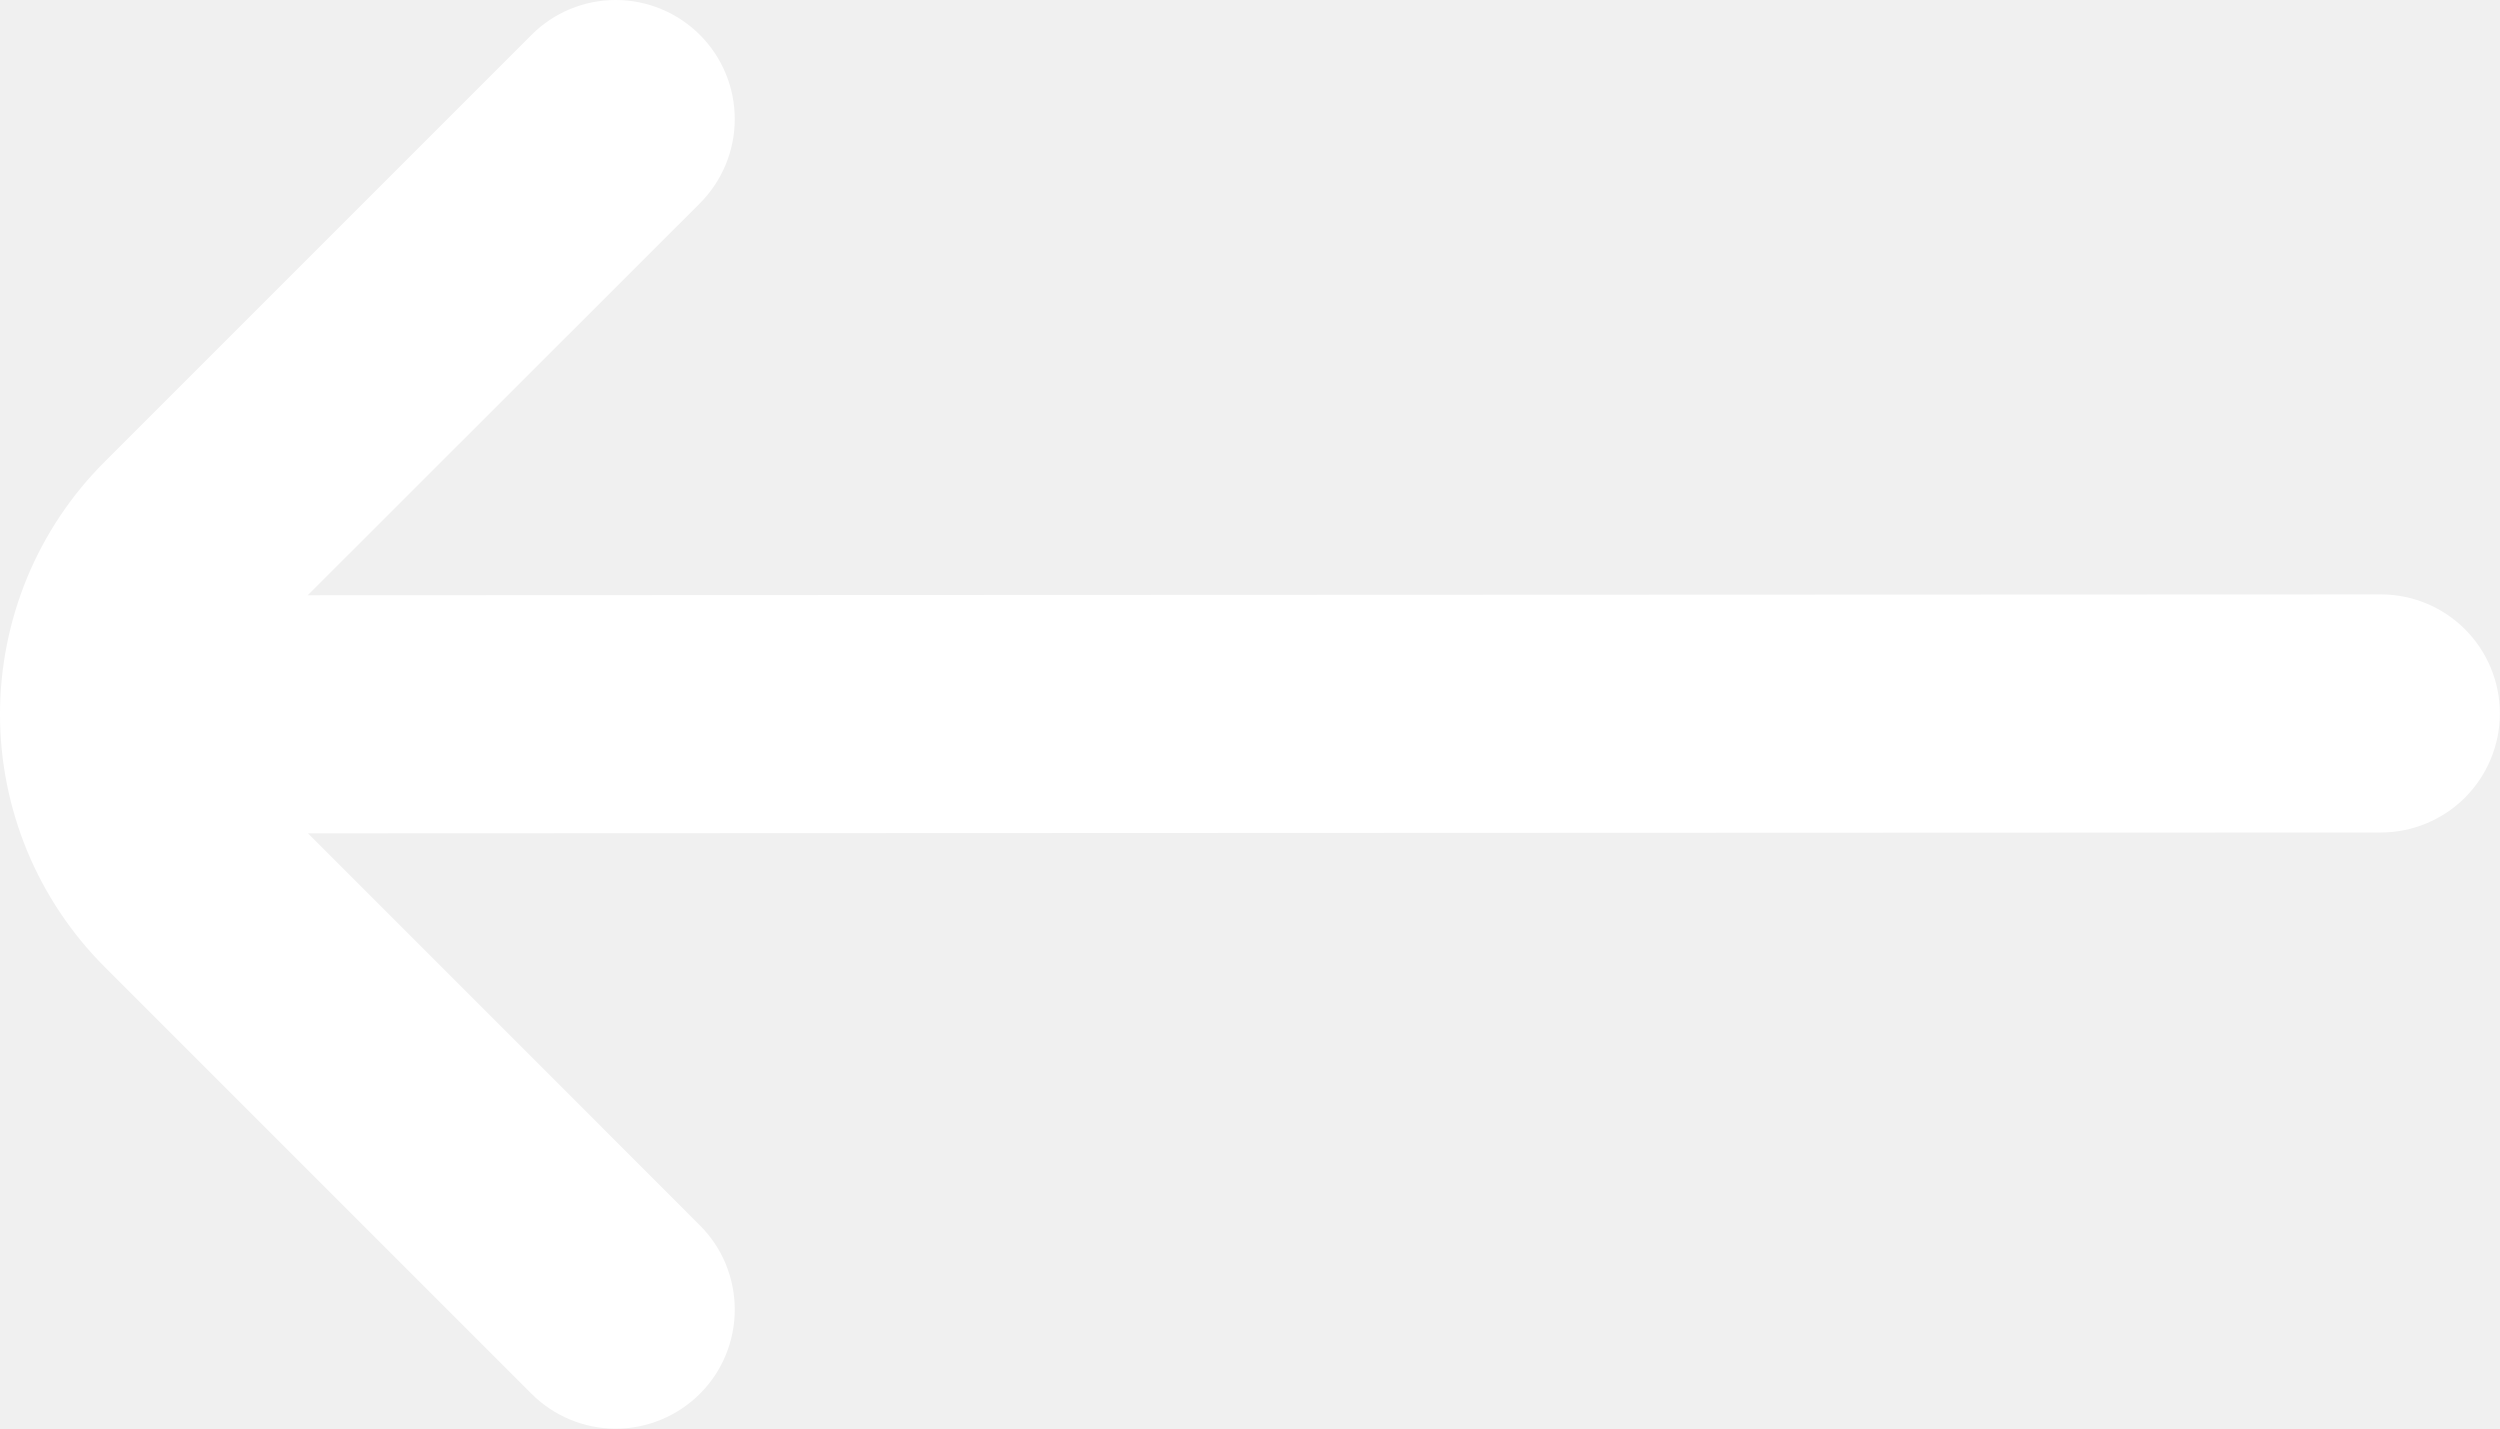
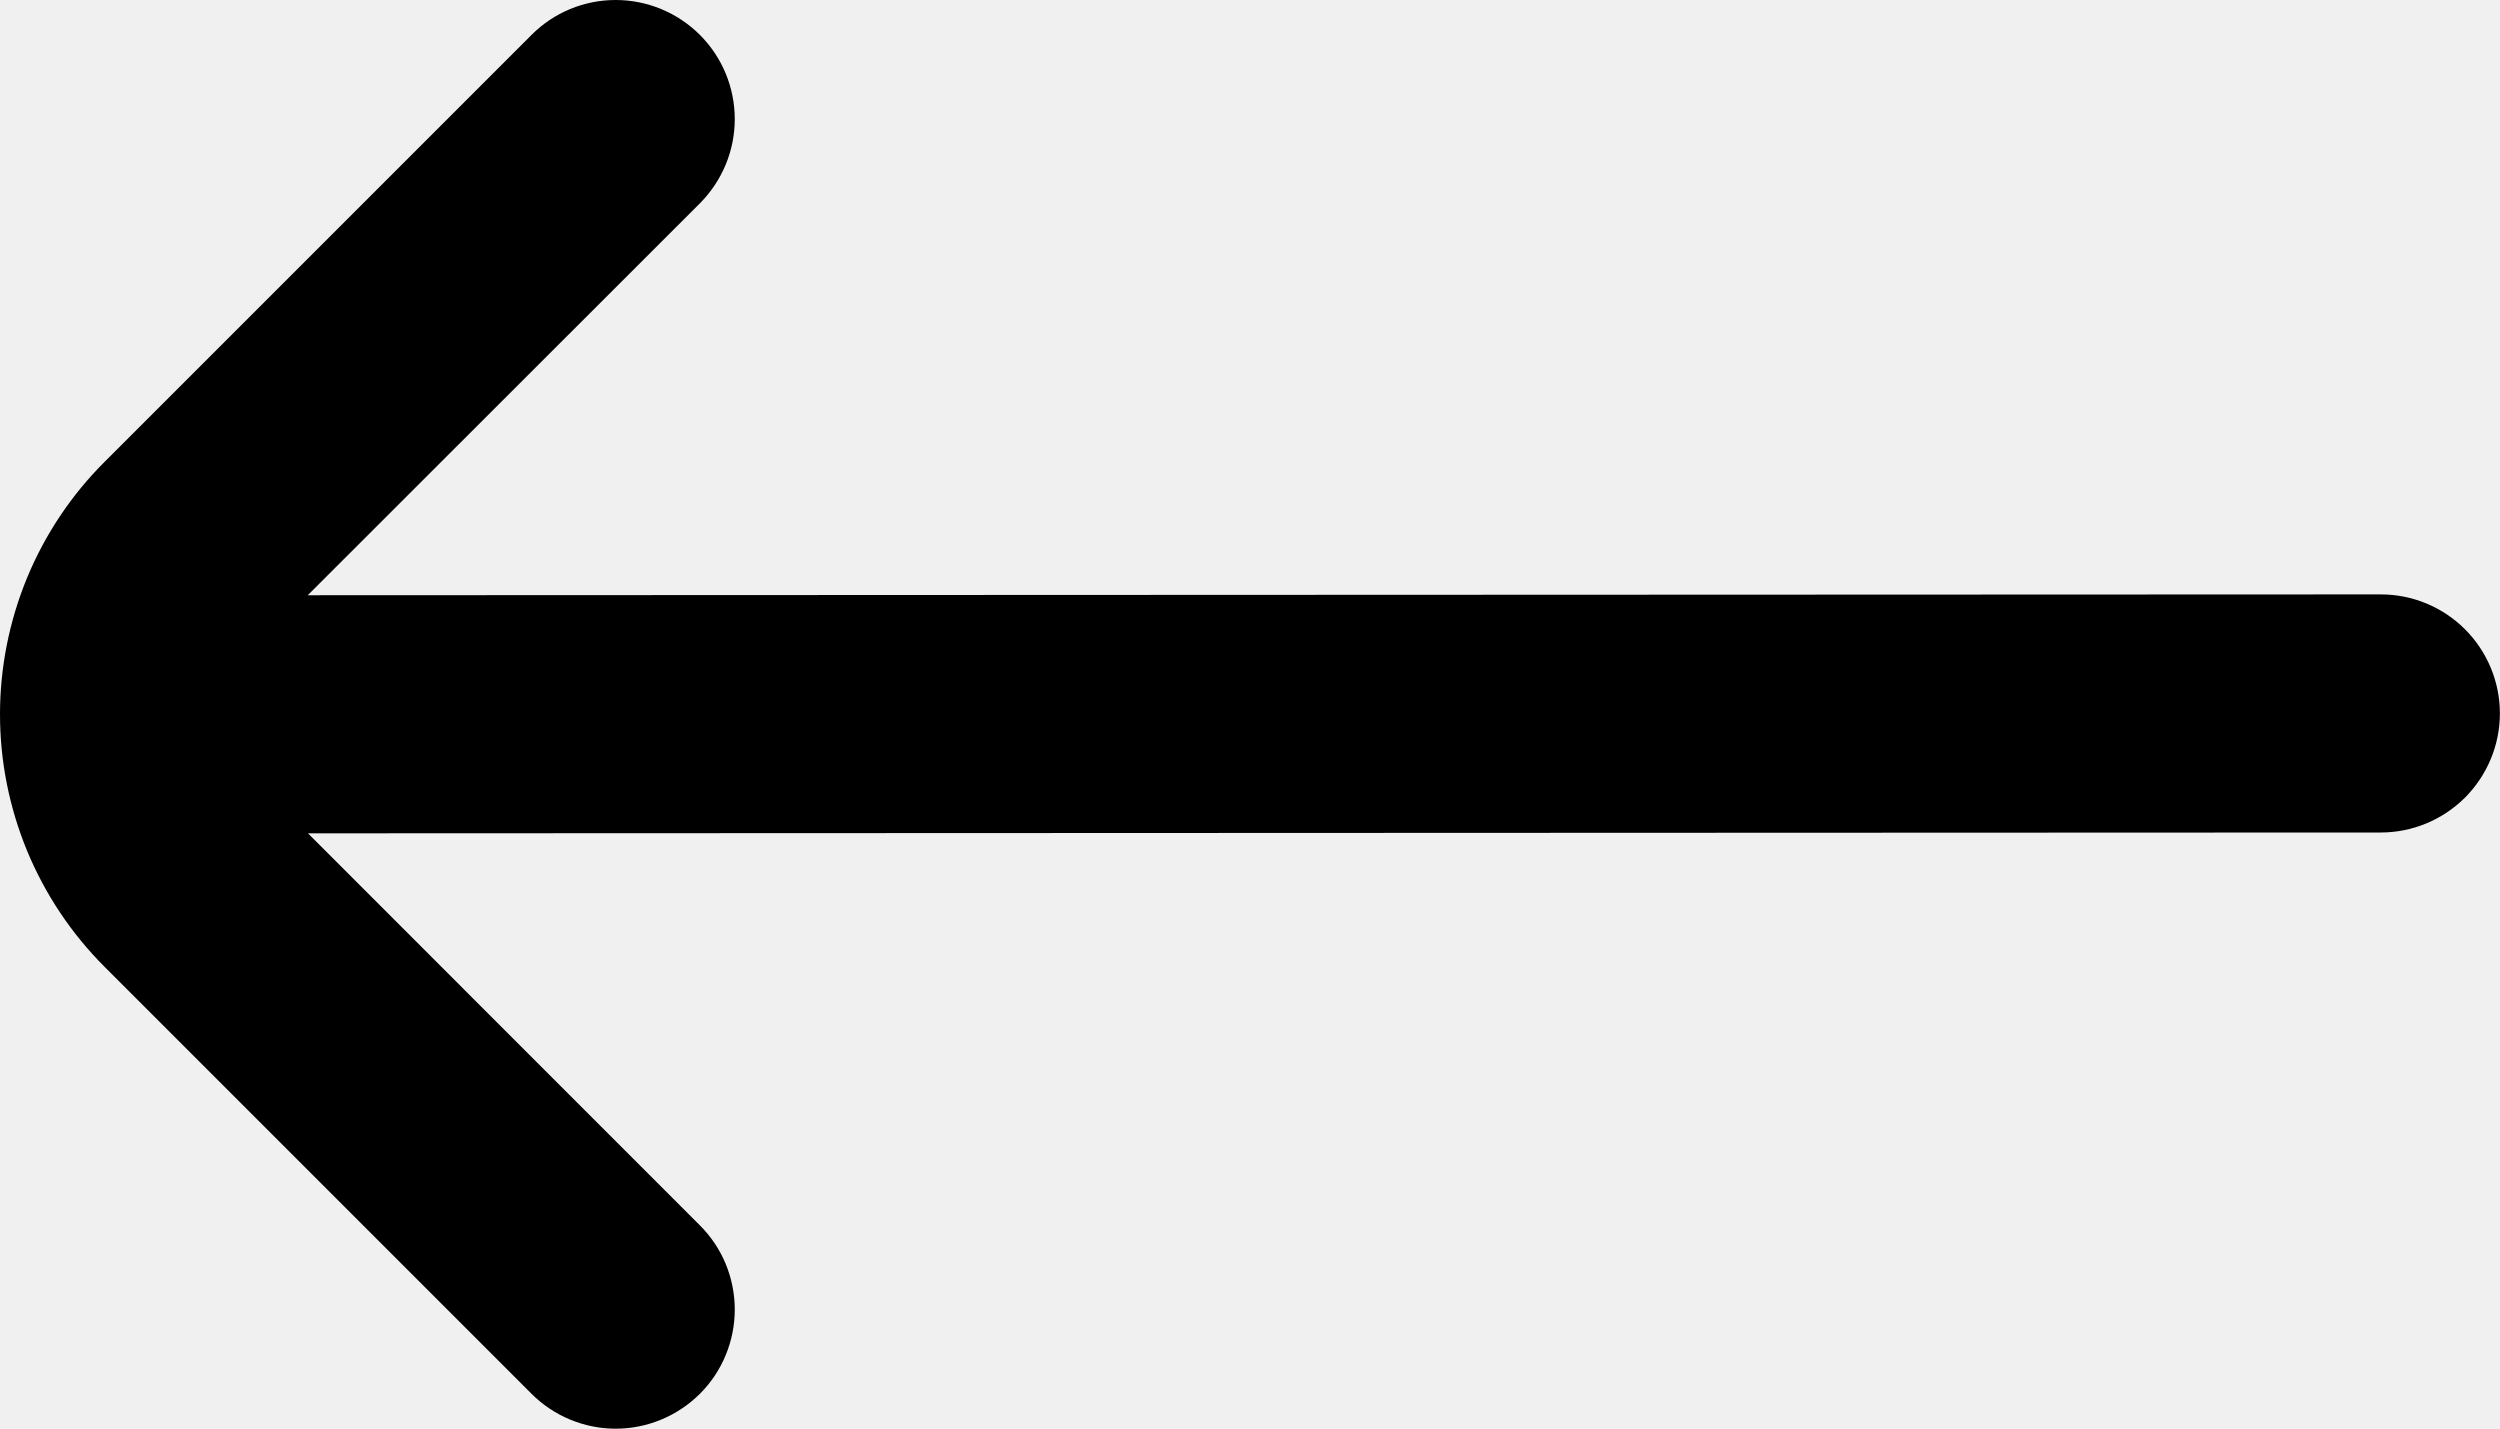
<svg xmlns="http://www.w3.org/2000/svg" width="21" height="12" viewBox="0 0 21 12" fill="none">
-   <path d="M5.879 11.708C5.972 11.615 6.046 11.505 6.096 11.383C6.146 11.262 6.172 11.132 6.172 11C6.172 10.869 6.146 10.739 6.096 10.617C6.046 10.496 5.972 10.386 5.879 10.293L2.587 7L19.999 6.993C20.264 6.993 20.518 6.887 20.706 6.7C20.893 6.512 20.999 6.258 20.999 5.993C20.999 5.727 20.893 5.473 20.706 5.286C20.518 5.098 20.264 4.993 19.999 4.993L2.585 5L5.879 1.708C6.066 1.52 6.172 1.266 6.172 1.001C6.172 0.735 6.067 0.481 5.879 0.293C5.692 0.106 5.437 9.38336e-05 5.172 6.25814e-08C4.907 -9.37084e-05 4.652 0.105 4.465 0.293L0.879 3.879C0.6 4.157 0.379 4.488 0.228 4.852C0.078 5.216 0 5.606 0 6C0 6.394 0.078 6.784 0.228 7.148C0.379 7.512 0.6 7.843 0.879 8.122L4.465 11.708C4.652 11.895 4.907 12.001 5.172 12.001C5.437 12.001 5.691 11.895 5.879 11.708Z" fill="white" />
+   <path d="M5.879 11.708C5.972 11.615 6.046 11.505 6.096 11.383C6.146 11.262 6.172 11.132 6.172 11C6.172 10.869 6.146 10.739 6.096 10.617C6.046 10.496 5.972 10.386 5.879 10.293L2.587 7L19.999 6.993C20.264 6.993 20.518 6.887 20.706 6.7C20.893 6.512 20.999 6.258 20.999 5.993C20.999 5.727 20.893 5.473 20.706 5.286C20.518 5.098 20.264 4.993 19.999 4.993L2.585 5L5.879 1.708C6.066 1.52 6.172 1.266 6.172 1.001C6.172 0.735 6.067 0.481 5.879 0.293C5.692 0.106 5.437 9.38336e-05 5.172 6.25814e-08C4.907 -9.37084e-05 4.652 0.105 4.465 0.293L0.879 3.879C0.6 4.157 0.379 4.488 0.228 4.852C0.078 5.216 0 5.606 0 6C0 6.394 0.078 6.784 0.228 7.148C0.379 7.512 0.6 7.843 0.879 8.122L4.465 11.708C4.652 11.895 4.907 12.001 5.172 12.001C5.437 12.001 5.691 11.895 5.879 11.708Z" fill="black" />
</svg>
